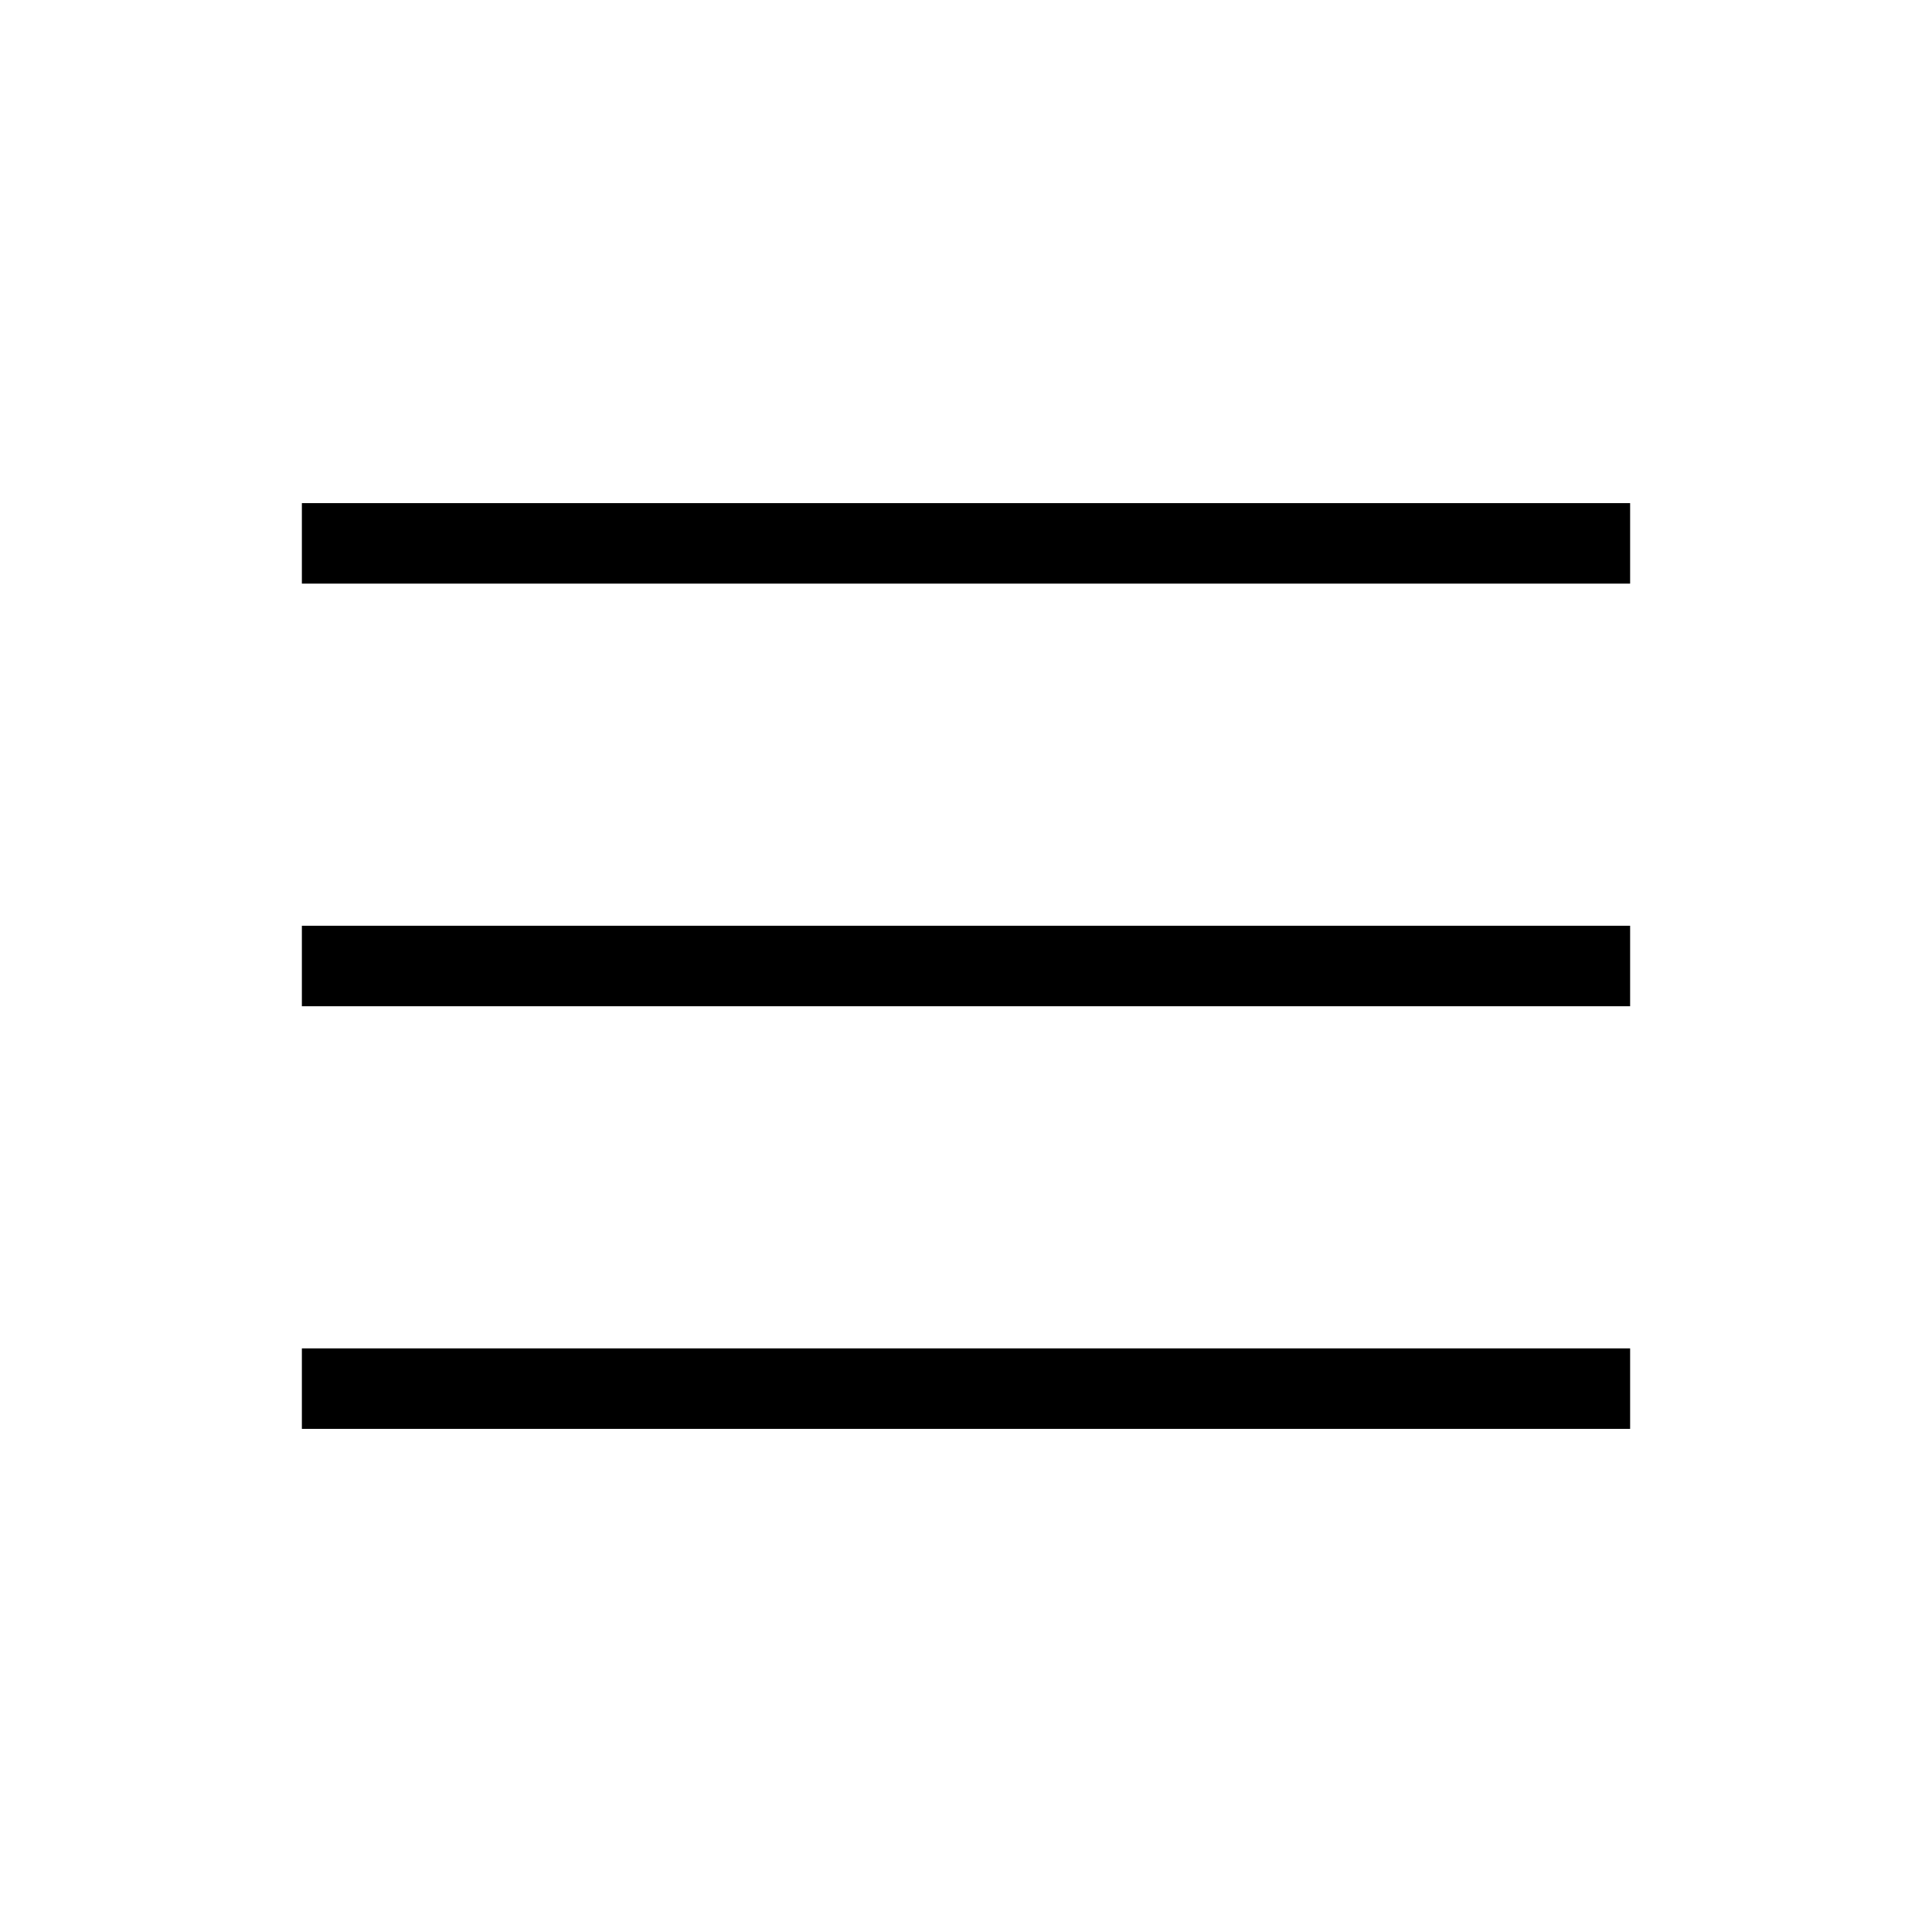
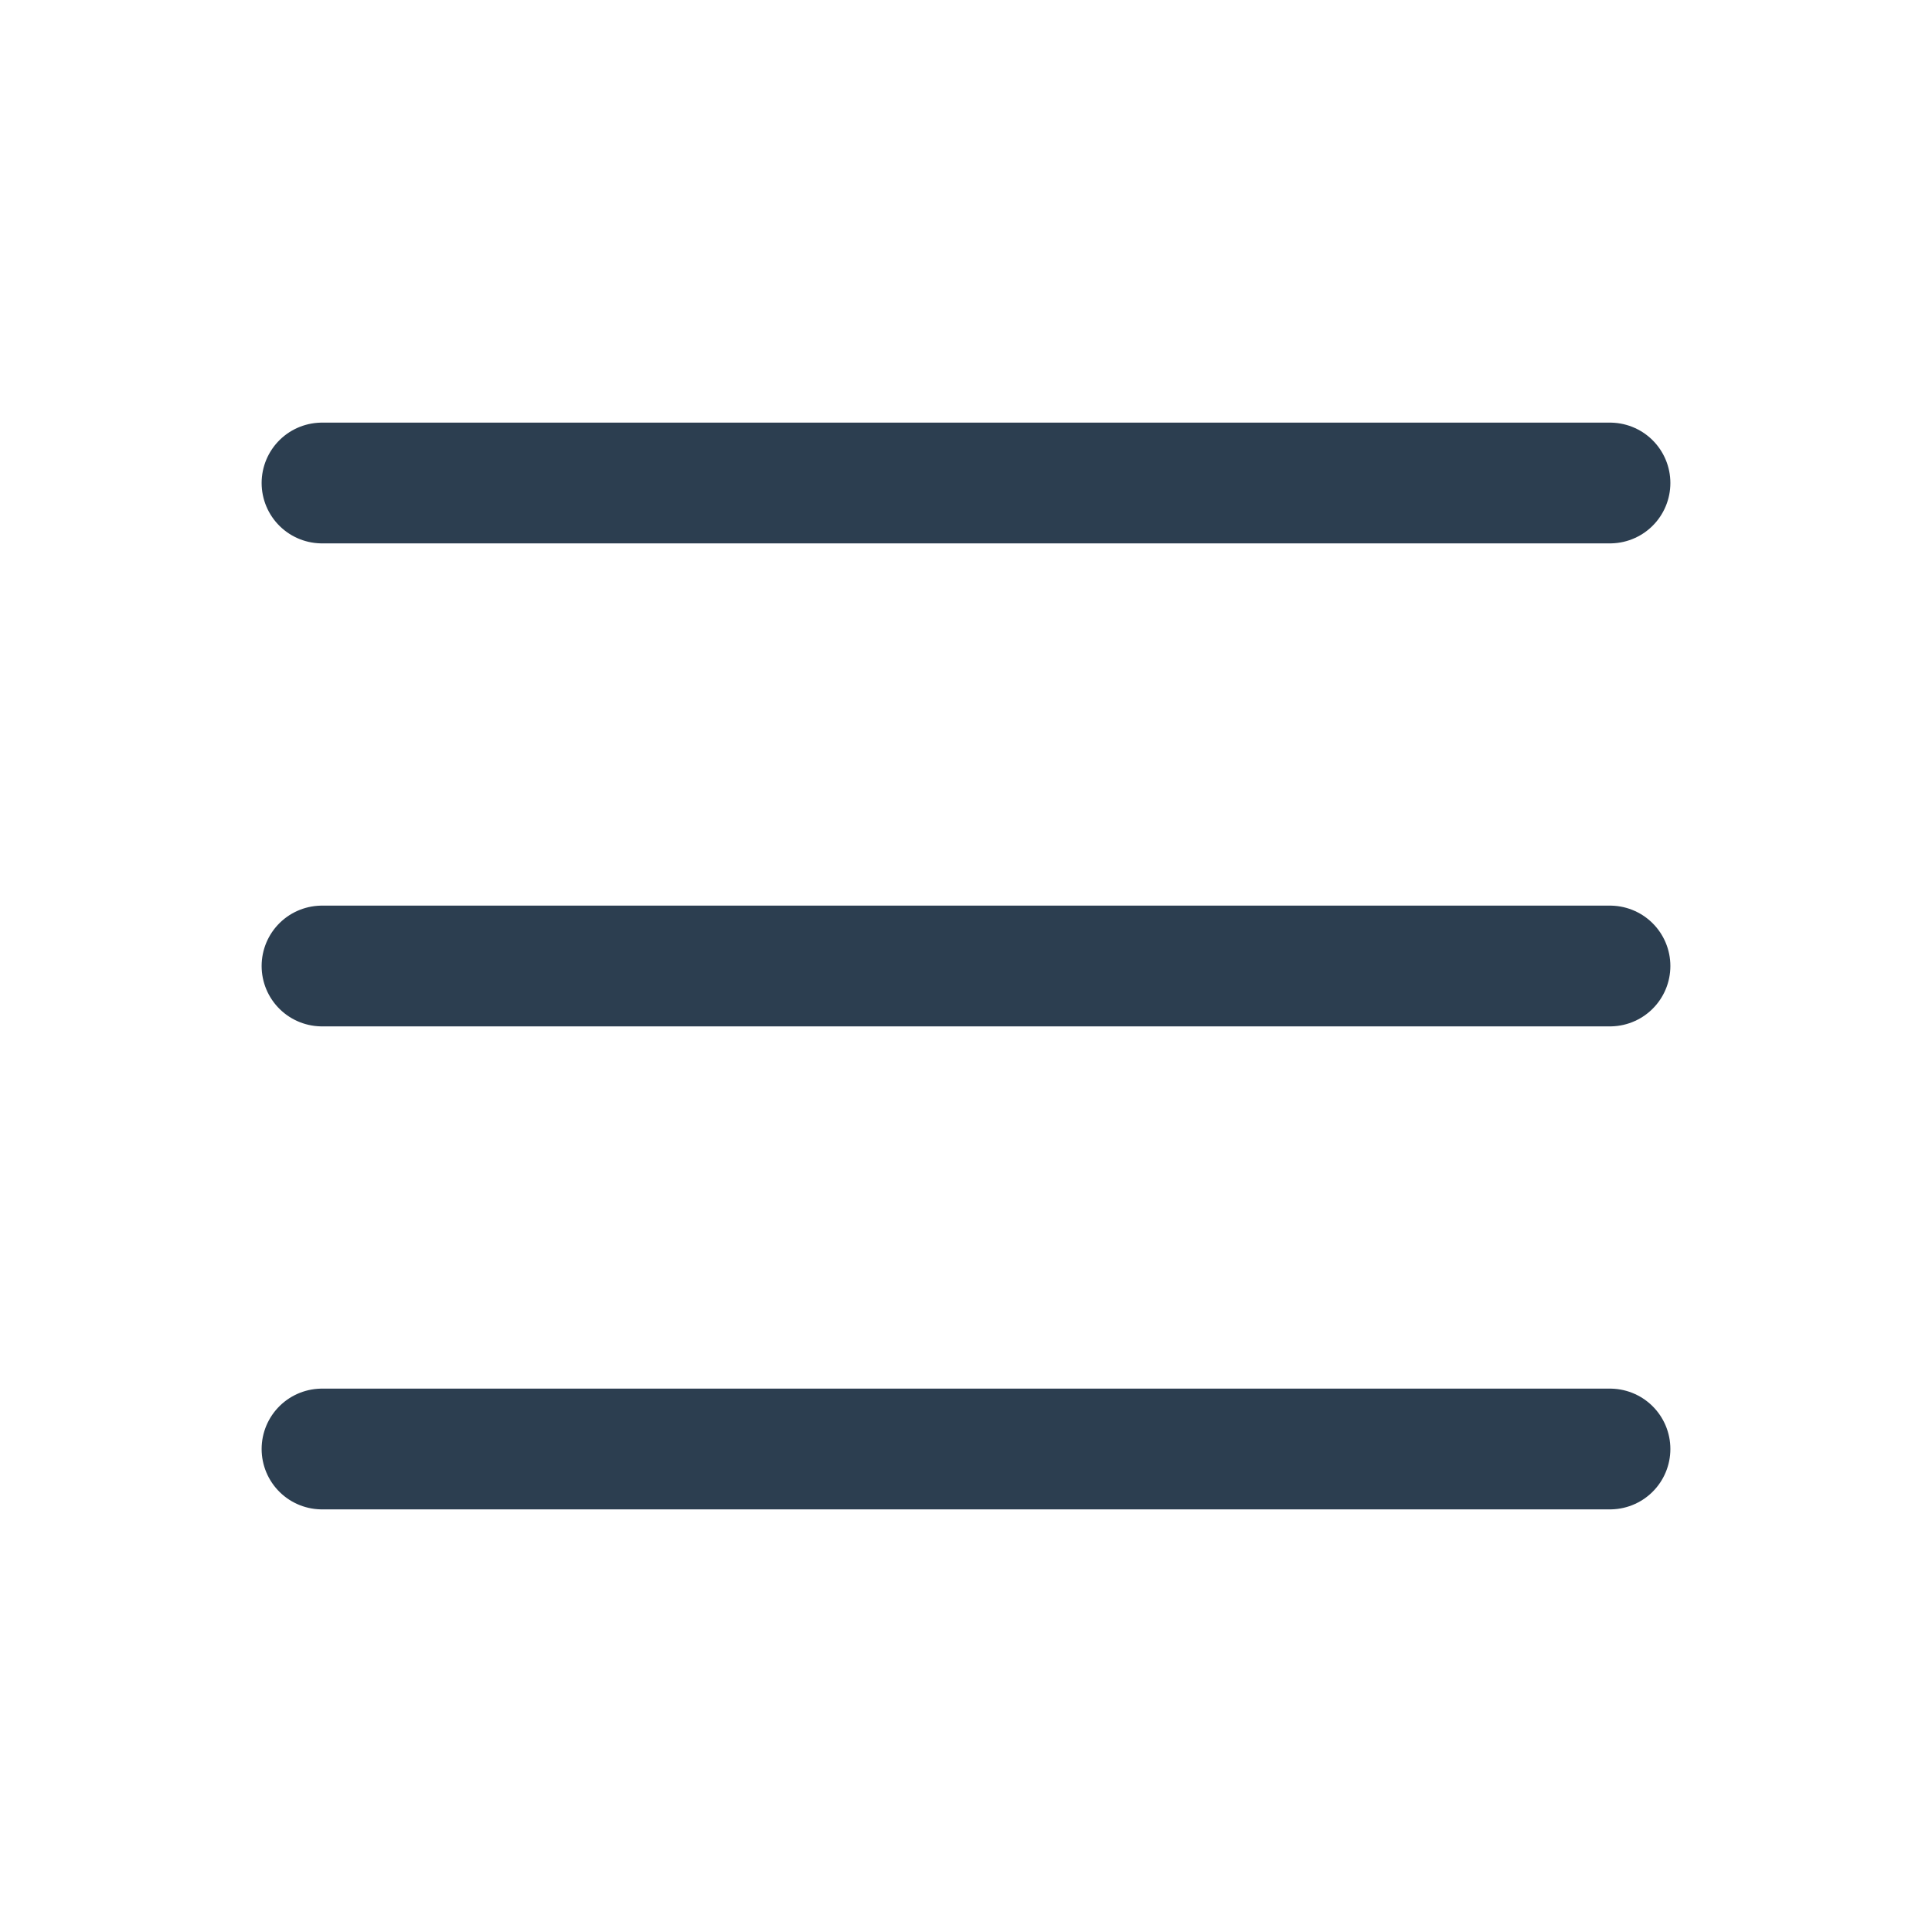
- <svg xmlns="http://www.w3.org/2000/svg" fill="none" viewBox="0 0 24 24" strokeWidth="1.5" stroke="currentColor">
-   <path strokeLinecap="round" strokeLinejoin="round" d="M3.75 6.75h16.5M3.75 12h16.5m-16.5 5.25h16.5" />
+ <svg xmlns="http://www.w3.org/2000/svg" class="icon icon-tabler icon-tabler-menu-2" width="44" height="44" viewBox="0 0 24 24" stroke-width="1.5" stroke="#2c3e50" fill="none" stroke-linecap="round" stroke-linejoin="round">
+   <path stroke="none" d="M0 0h24v24H0z" fill="none" />
+   <line x1="4" y1="6" x2="20" y2="6" />
+   <line x1="4" y1="12" x2="20" y2="12" />
+   <line x1="4" y1="18" x2="20" y2="18" />
</svg>
